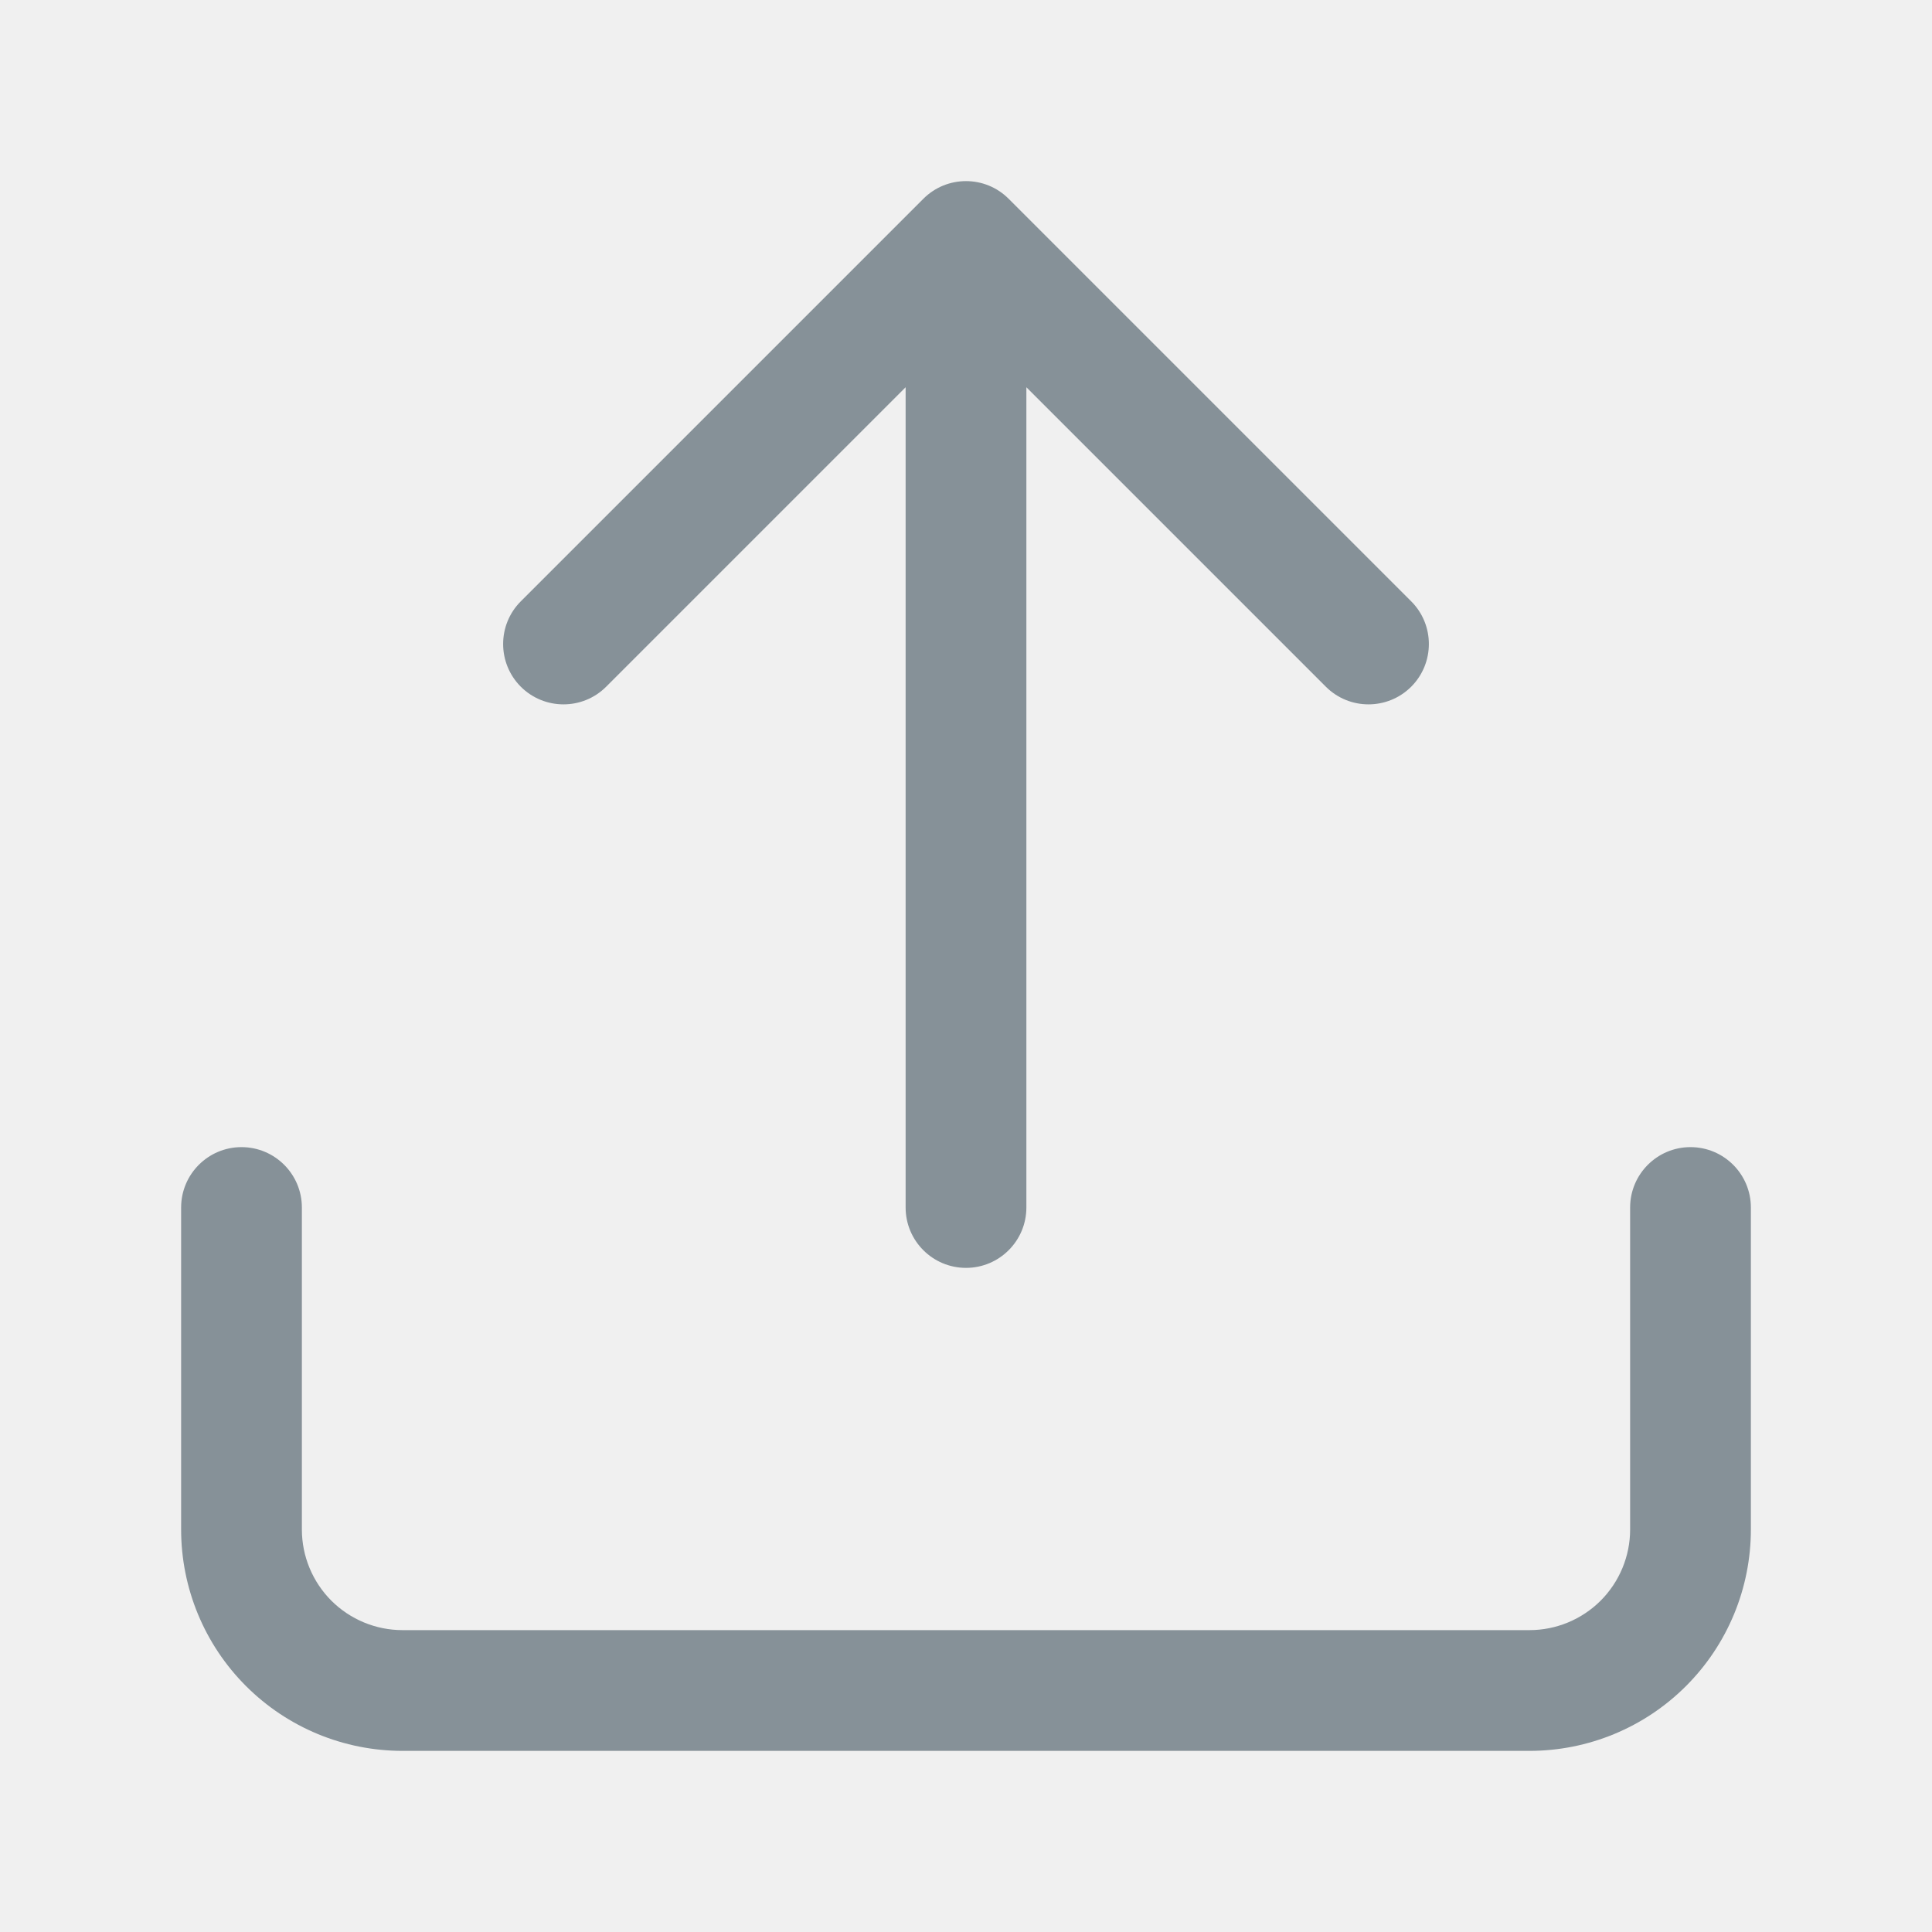
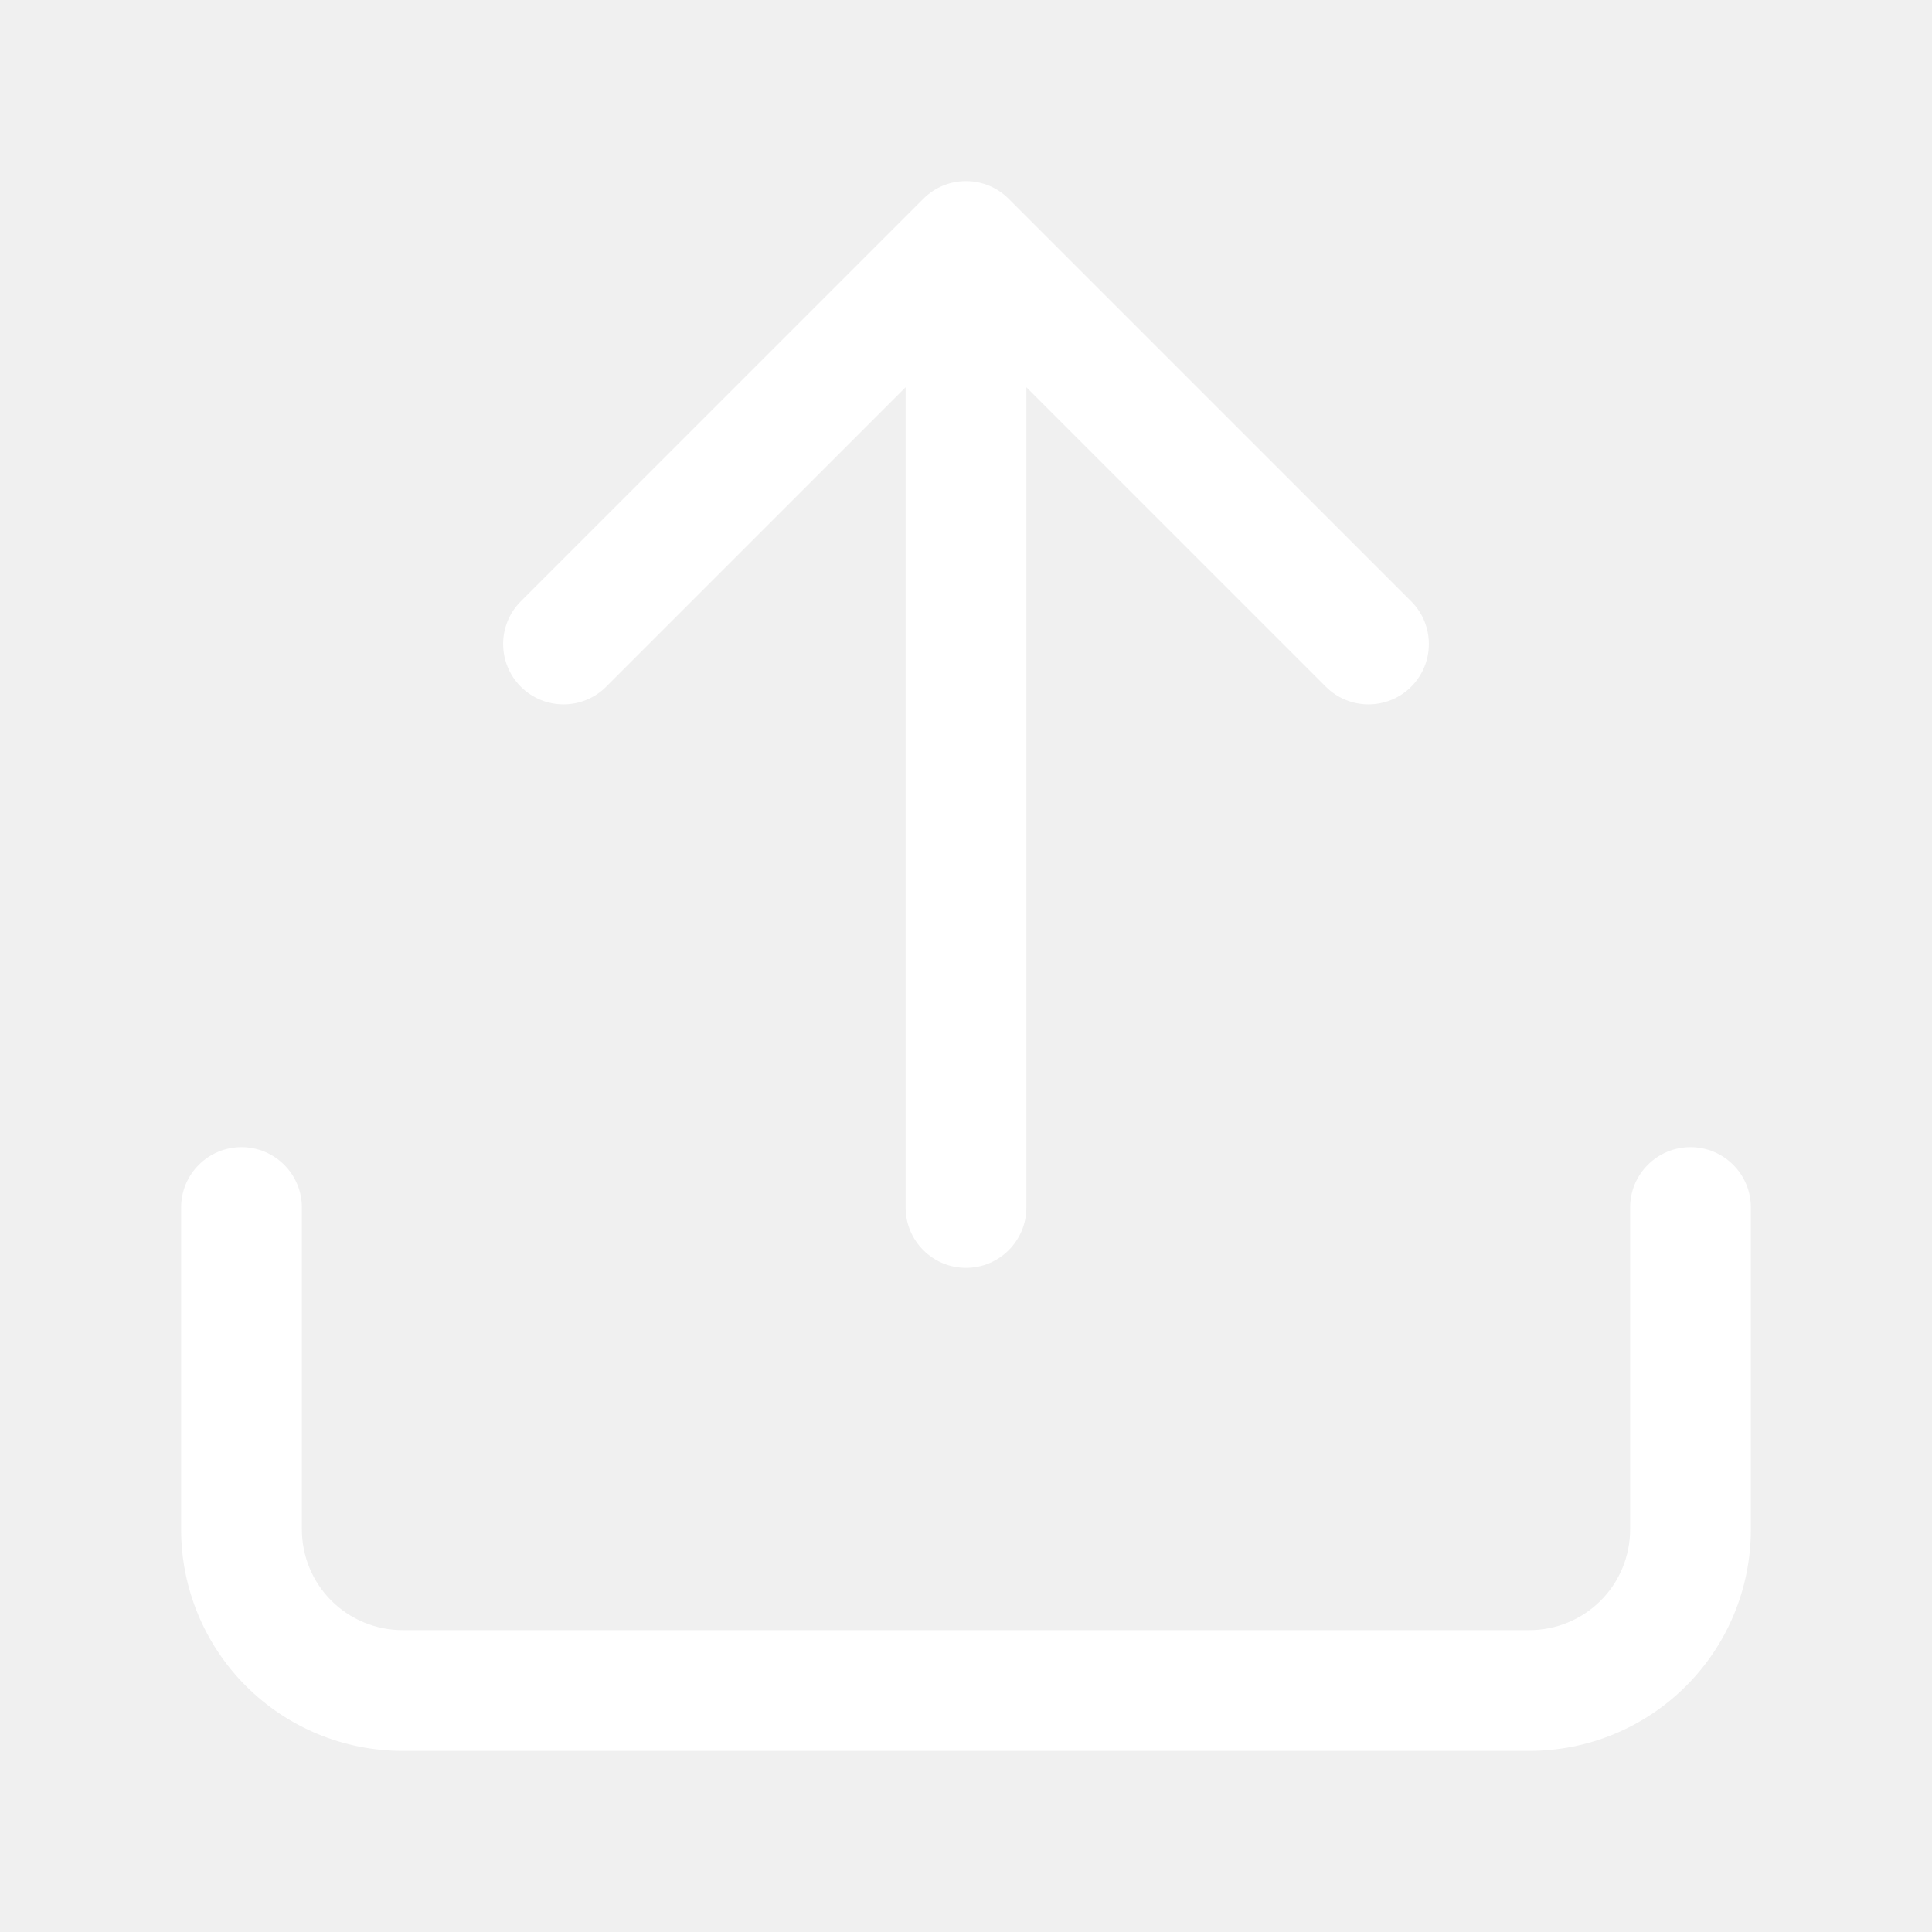
<svg xmlns="http://www.w3.org/2000/svg" width="32" height="32" viewBox="0 0 32 32" fill="none">
-   <path fill-rule="evenodd" clip-rule="evenodd" d="M15.293 3.293C15.683 2.902 16.317 2.902 16.707 3.293L23.374 9.96C23.764 10.35 23.764 10.983 23.374 11.374C22.983 11.764 22.35 11.764 21.96 11.374L17 6.414V20C17 20.552 16.552 21 16 21C15.448 21 15 20.552 15 20V6.414L10.04 11.374C9.65 11.764 9.017 11.764 8.626 11.374C8.236 10.983 8.236 10.35 8.626 9.96L15.293 3.293ZM4 19C4.552 19 5 19.448 5 20V25.333C5 25.775 5.176 26.199 5.488 26.512C5.801 26.824 6.225 27 6.667 27H25.333C25.775 27 26.199 26.824 26.512 26.512C26.824 26.199 27 25.775 27 25.333V20C27 19.448 27.448 19 28 19C28.552 19 29 19.448 29 20V25.333C29 26.306 28.614 27.238 27.926 27.926C27.238 28.614 26.306 29 25.333 29H6.667C5.694 29 4.762 28.614 4.074 27.926C3.386 27.238 3 26.306 3 25.333V20C3 19.448 3.448 19 4 19Z" fill="#869198" />
-   <defs>
-     <clipPath id="clip0_2140_1005">
-       <rect width="32" height="32" fill="#869198" />
-     </clipPath>
-   </defs>
+   <path fill-rule="evenodd" clip-rule="evenodd" d="M15.293 3.293C15.683 2.902 16.317 2.902 16.707 3.293L23.374 9.96C23.764 10.35 23.764 10.983 23.374 11.374C22.983 11.764 22.35 11.764 21.96 11.374L17 6.414V20C17 20.552 16.552 21 16 21C15.448 21 15 20.552 15 20V6.414L10.04 11.374C9.65 11.764 9.017 11.764 8.626 11.374C8.236 10.983 8.236 10.35 8.626 9.96L15.293 3.293ZM4 19C4.552 19 5 19.448 5 20V25.333C5 25.775 5.176 26.199 5.488 26.512C5.801 26.824 6.225 27 6.667 27H25.333C25.775 27 26.199 26.824 26.512 26.512C26.824 26.199 27 25.775 27 25.333V20C27 19.448 27.448 19 28 19C28.552 19 29 19.448 29 20V25.333C29 26.306 28.614 27.238 27.926 27.926C27.238 28.614 26.306 29 25.333 29H6.667C5.694 29 4.762 28.614 4.074 27.926C3.386 27.238 3 26.306 3 25.333V20C3 19.448 3.448 19 4 19Z" fill="white" />
</svg>
